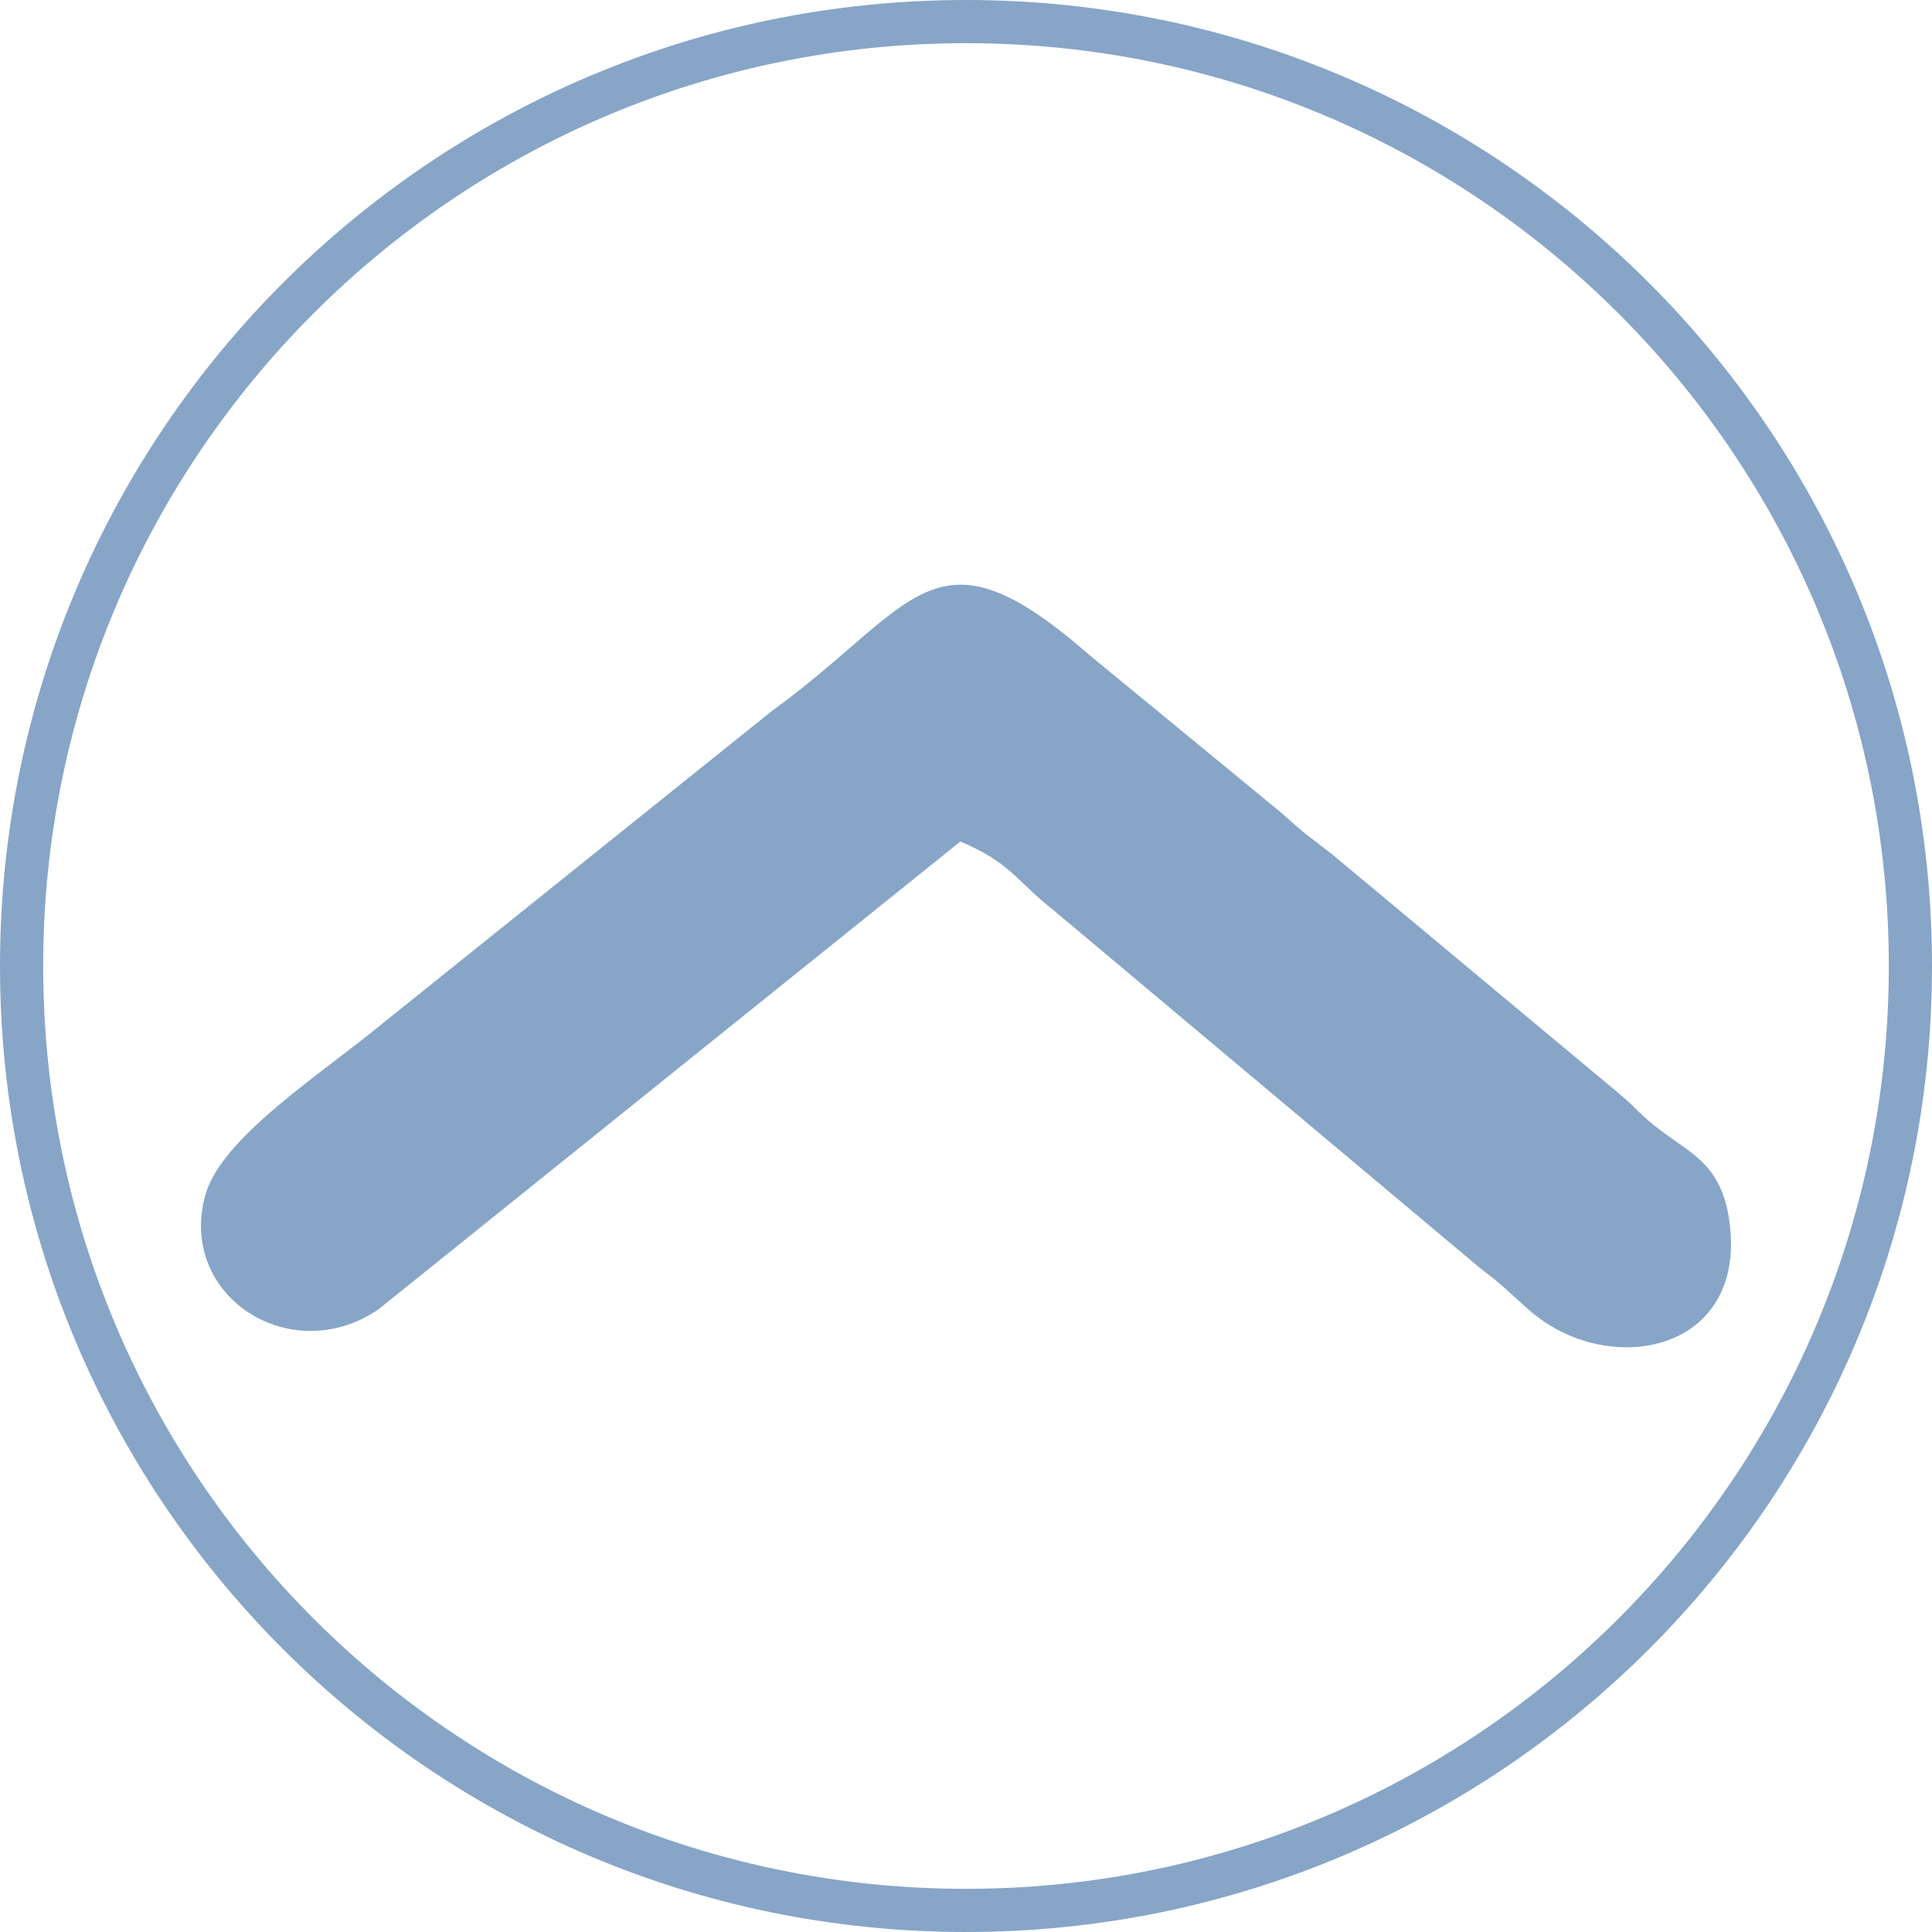
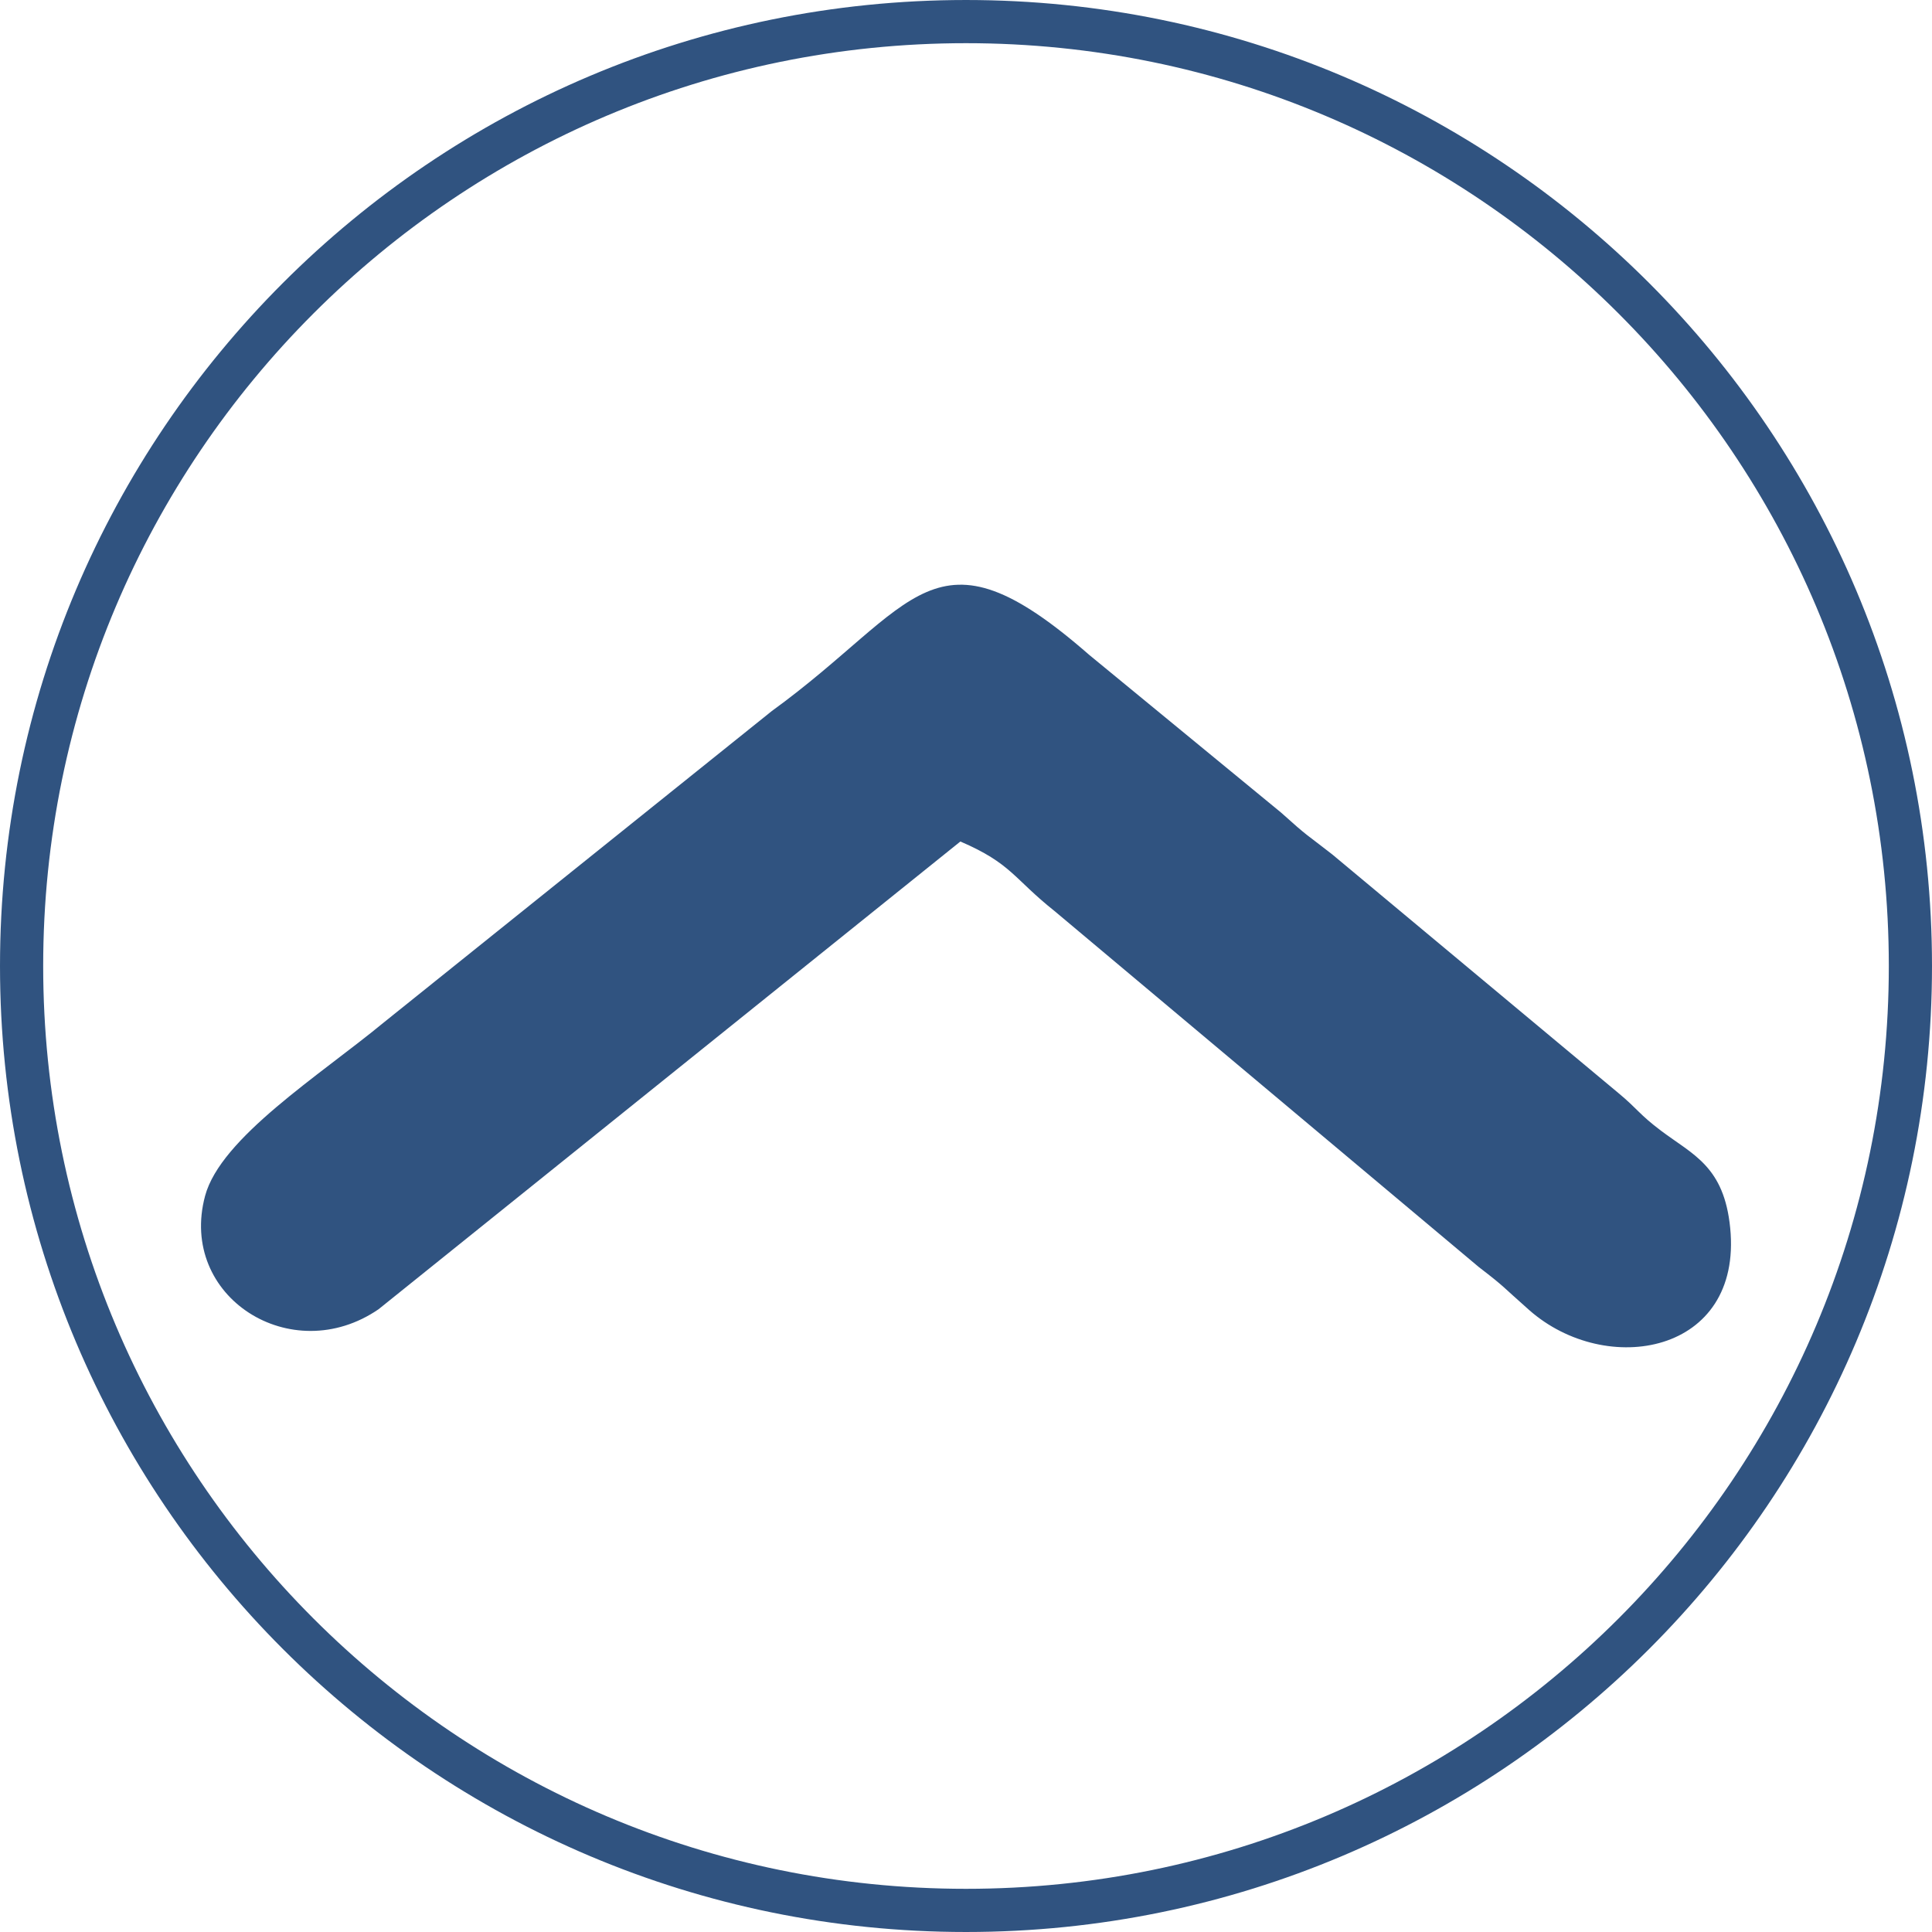
- <svg xmlns="http://www.w3.org/2000/svg" xml:space="preserve" width="37.884mm" height="37.884mm" version="1.1" style="shape-rendering:geometricPrecision; text-rendering:geometricPrecision; image-rendering:optimizeQuality; fill-rule:evenodd; clip-rule:evenodd" viewBox="0 0 5069.21 5069.21">
+ <svg xmlns="http://www.w3.org/2000/svg" xml:space="preserve" width="37.884mm" height="37.884mm" version="1.1" style="shape-rendering:geometricPrecision; text-rendering:geometricPrecision; image-rendering:optimizeQuality; fill-rule:evenodd; clip-rule:evenodd" viewBox="0 0 1328858.47 1328858.47">
  <defs>
    <style type="text/css">
   
-     .str0 {stroke:#87A5C7;stroke-width:113.3;stroke-miterlimit:22.926}
+     .str0 {stroke:#305380;stroke-width:29700.04;stroke-miterlimit:22.926}
    .fil0 {fill:none}
-     .fil1 {fill:#87A5C7}
+     .fil1 {fill:#305380}
   
  </style>
  </defs>
  <g id="Слой_x0020_1">
-     <g id="_809796464">
-       <circle class="fil0 str0" cx="2534.61" cy="2534.61" r="2477.95" />
-       <path class="fil1" d="M2519.84 2207.93c134.44,57.97 138.92,96.48 246.92,182.38l1113.58 934.33c71.2,54.75 58.47,47.84 131.88,112.64 202.17,178.49 560.28,115.95 527.49,-215.26 -16,-161.64 -97.13,-191.8 -181.07,-254.89 -58.31,-43.84 -61.83,-57.52 -112.86,-99.69l-750.31 -625.71c-69.26,-54.25 -60.33,-43.1 -134.55,-109.98l-503.73 -414.05c-409.48,-357.95 -450.59,-128.86 -832.3,148.06l-1017.82 816.91c-167.76,138.55 -427.98,302.26 -468.99,455.21 -71,264.72 226.61,454.14 455.23,297.29l1526.52 -1227.24z" />
+     <g id="_838264432">
+       <circle class="fil0 str0" cx="664429.24" cy="664429.24" r="649577.46" />
+       <path class="fil1" d="M660560.2 578794.76c35242.27,15195.53 36417.36,25290.81 64728.34,47810.51l291917.69 244928c18664.69,14353.68 15328.83,12540.17 34572.29,29528.16 52998.45,46789.75 146872.61,30394.57 138278.65,-56429.03 -4195.26,-42373.51 -25462.69,-50279.96 -47466.75,-66818.95 -15286.73,-11491.36 -16209.27,-15079.78 -29584.29,-26132.67l-196689.55 -164025.46c-18156.07,-14220.38 -15816.4,-11298.43 -35270.33,-28830.12l-132048.9 -108540.02c-107343.88,-93835.57 -118119.66,-33779.54 -218181.47,38813.15l-266816.3 214147.57c-43976.55,36319.15 -112191.58,79236.36 -122942.81,119329.83 -18612.07,69393.64 59403.59,119049.21 119336.85,77931.48l400166.57 -321712.44z" />
    </g>
  </g>
</svg>
